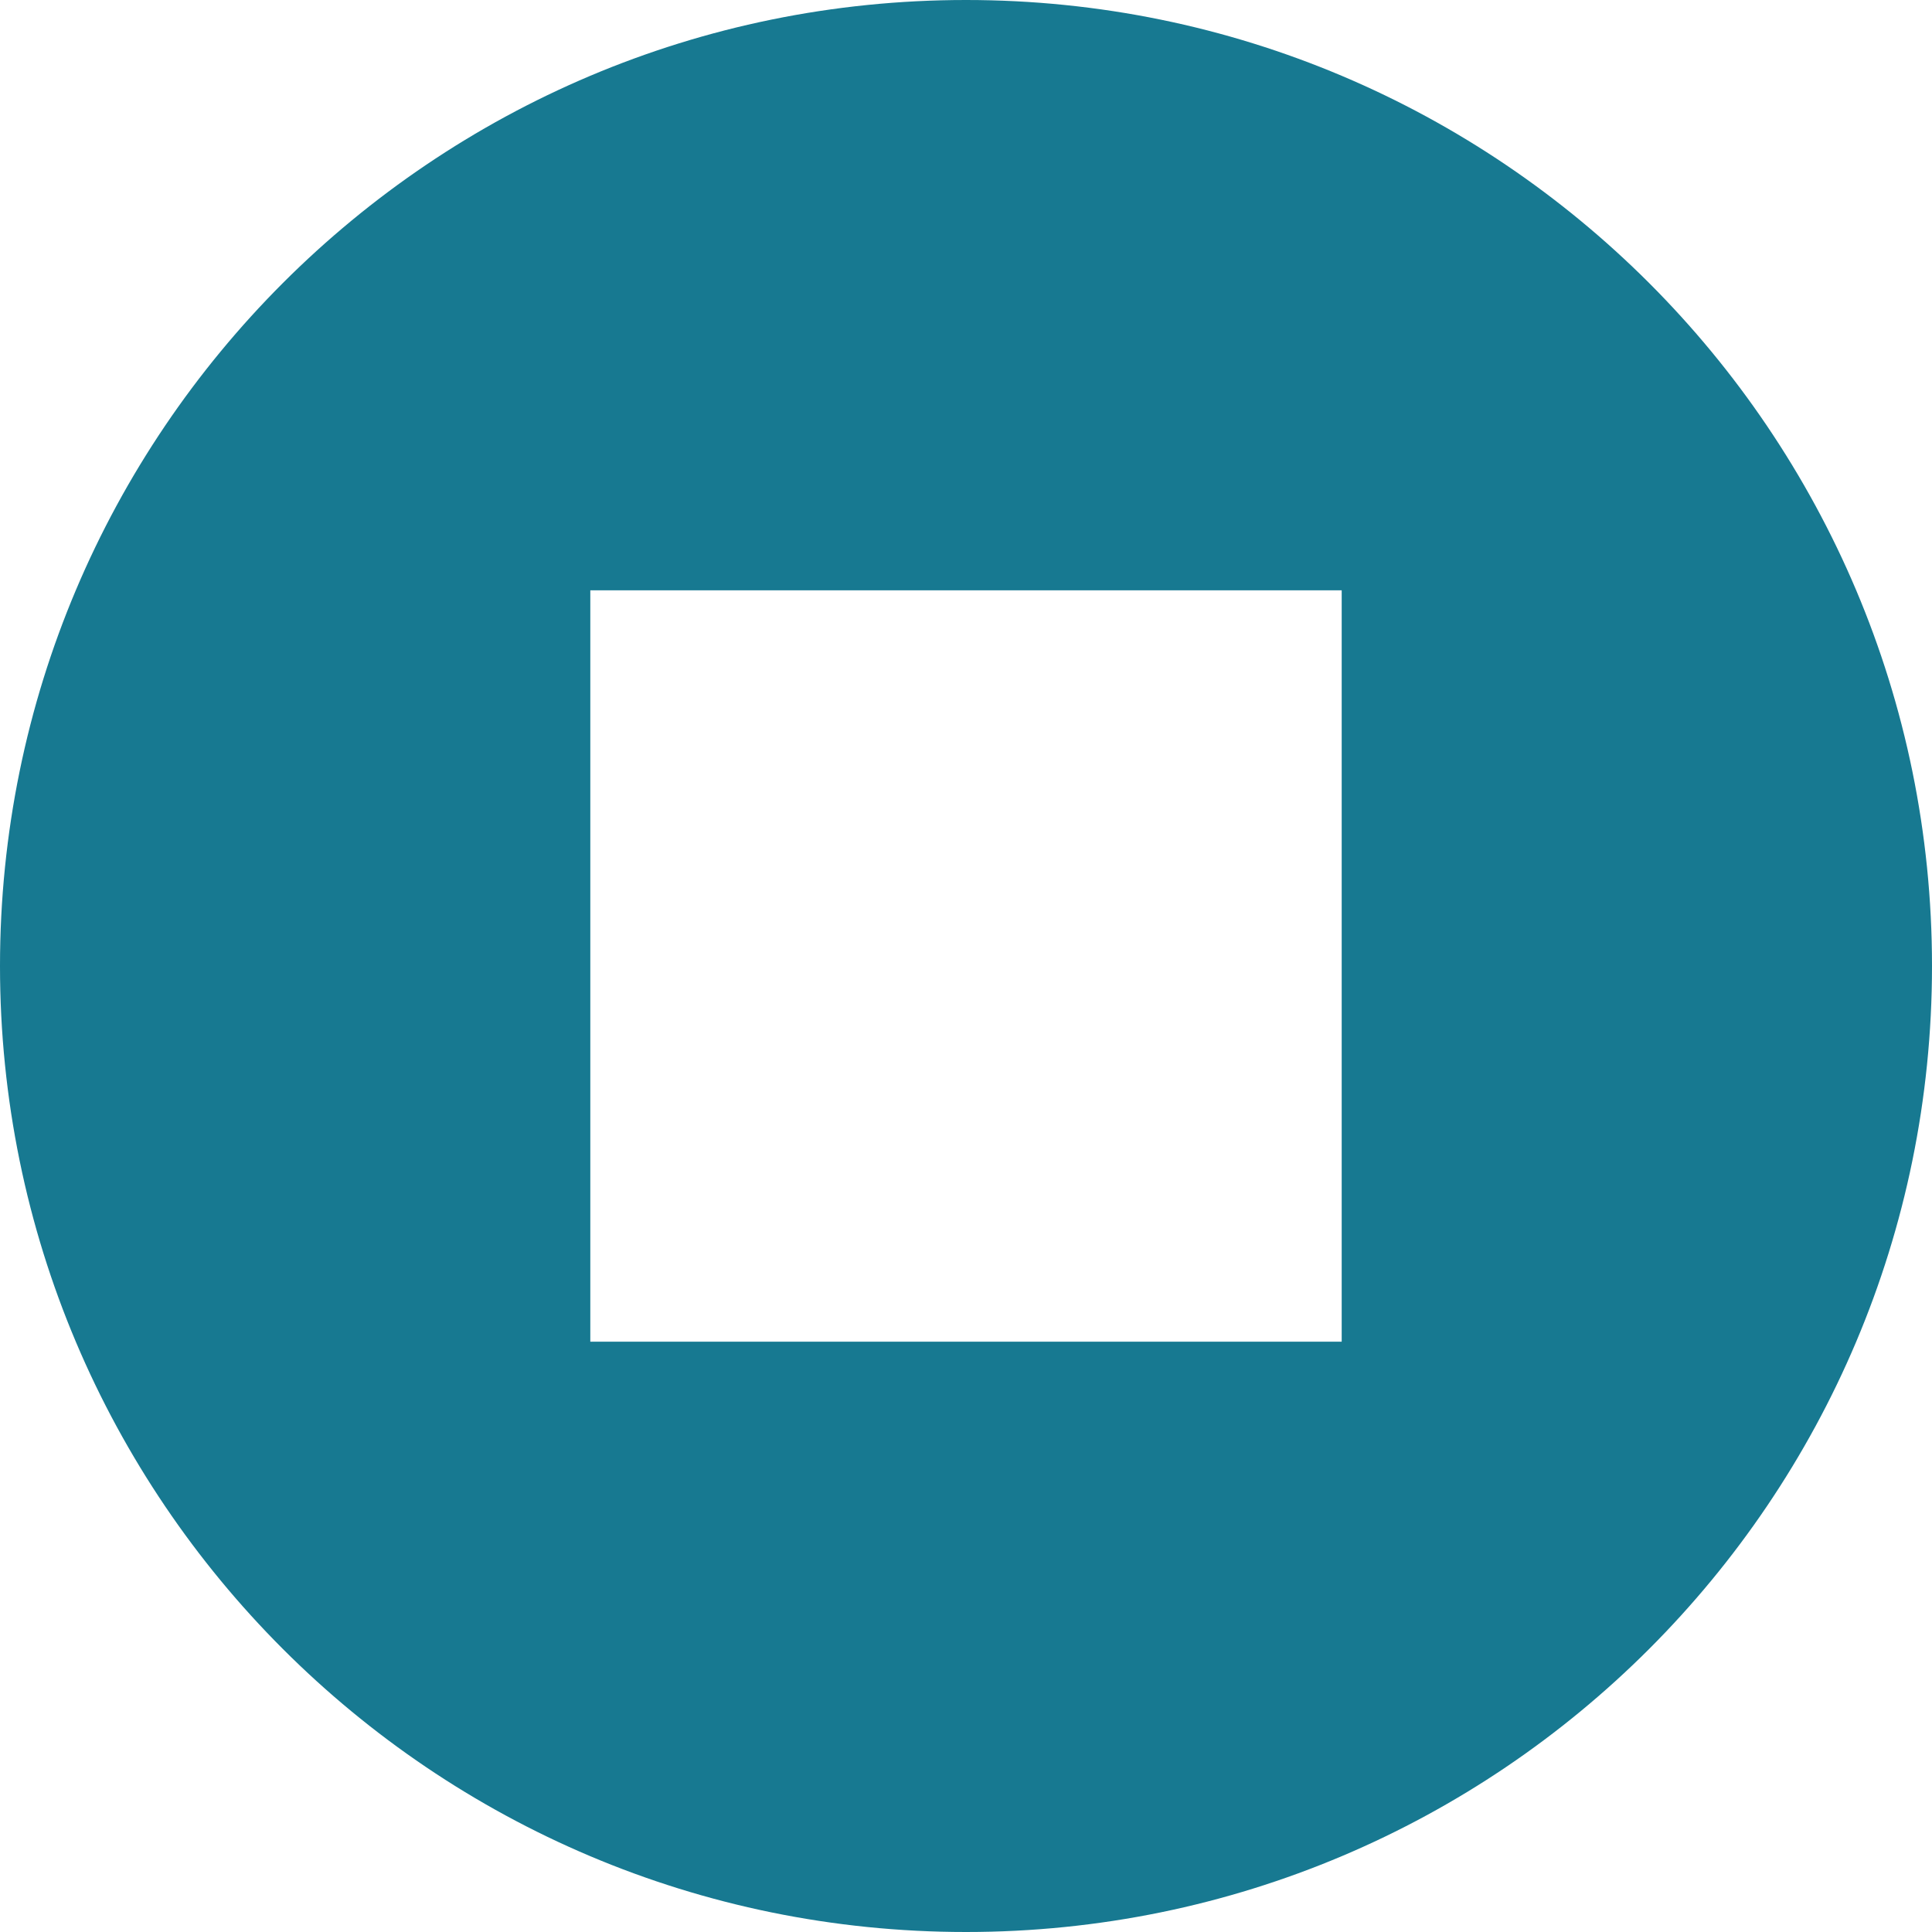
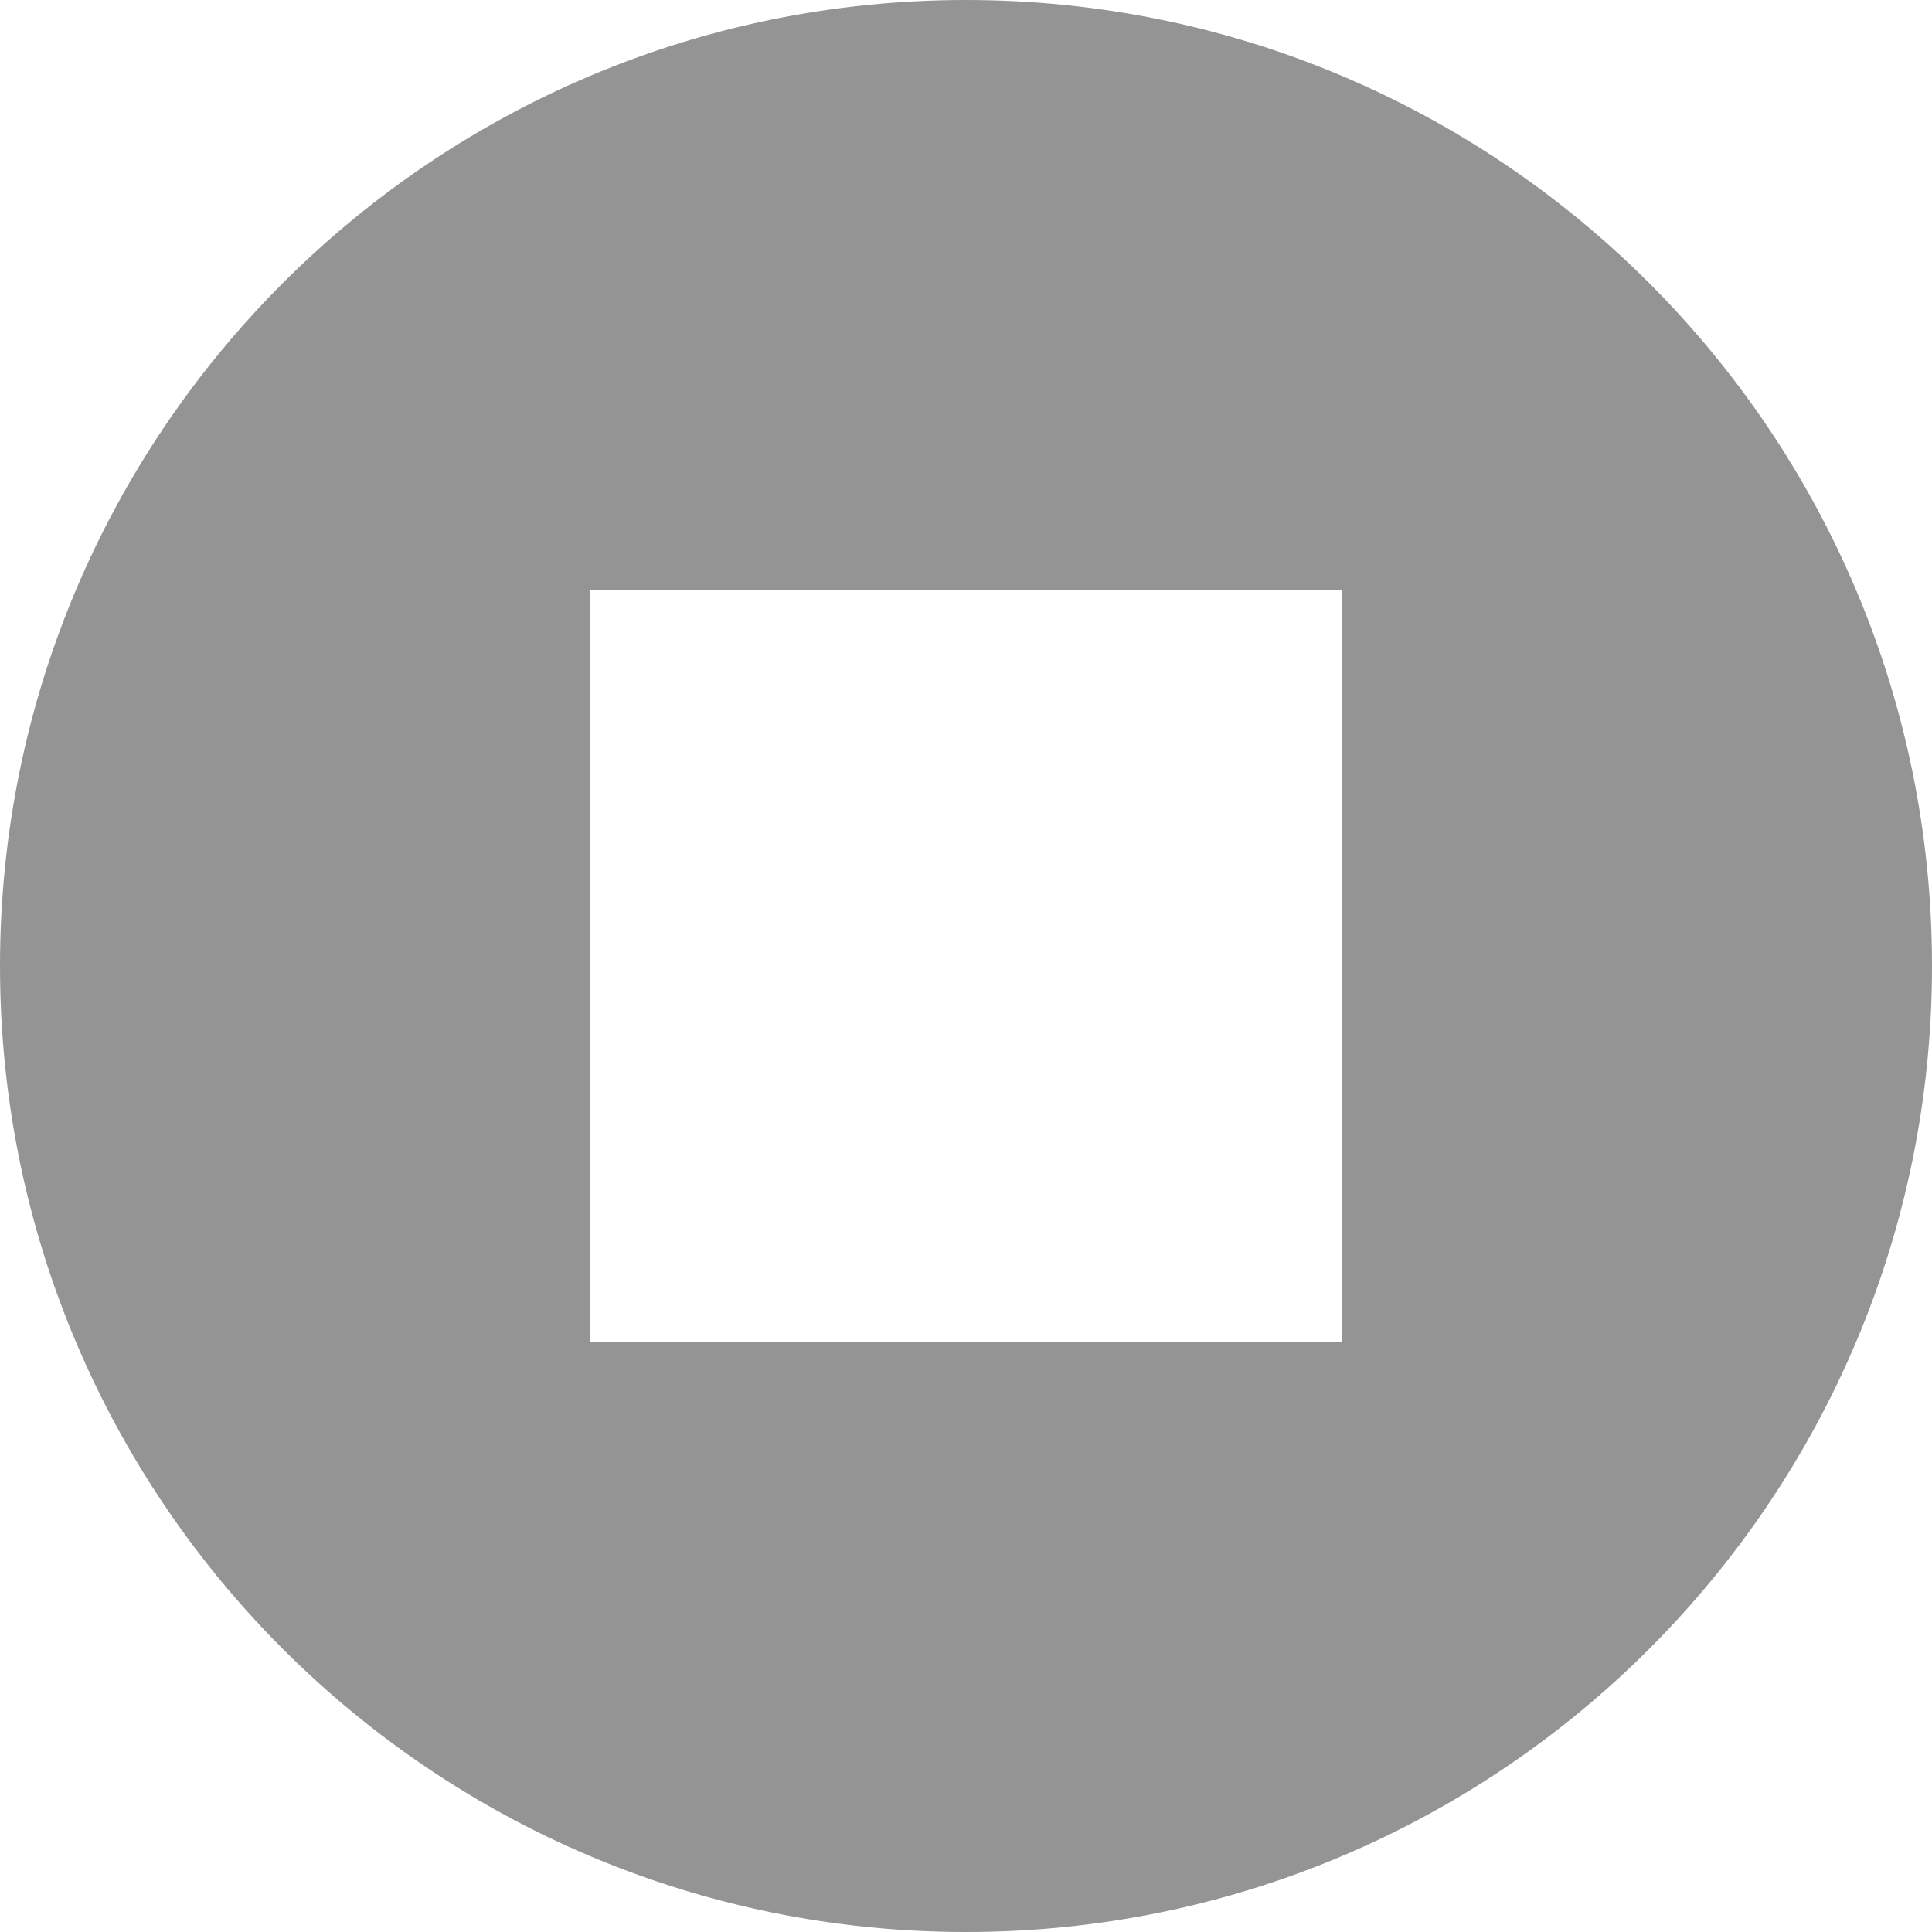
<svg xmlns="http://www.w3.org/2000/svg" width="24" height="24" viewBox="0 0 24 24">
  <g fill="none" fill-rule="evenodd">
-     <path d="M12 0c6.627 0 12 5.373 12 12s-5.373 12-12 12S0 18.627 0 12 5.373 0 12 0zm4.667 7.333H7.333v9.334h9.334V7.333z" fill="#177991" fill-rule="nonzero" />
+     <path class="main-shape" d="M12 0c6.627 0 12 5.373 12 12s-5.373 12-12 12S0 18.627 0 12 5.373 0 12 0zm4.667 7.333H7.333v9.334h9.334V7.333z" fill="#949494" fill-rule="nonzero" />
  </g>
</svg>
